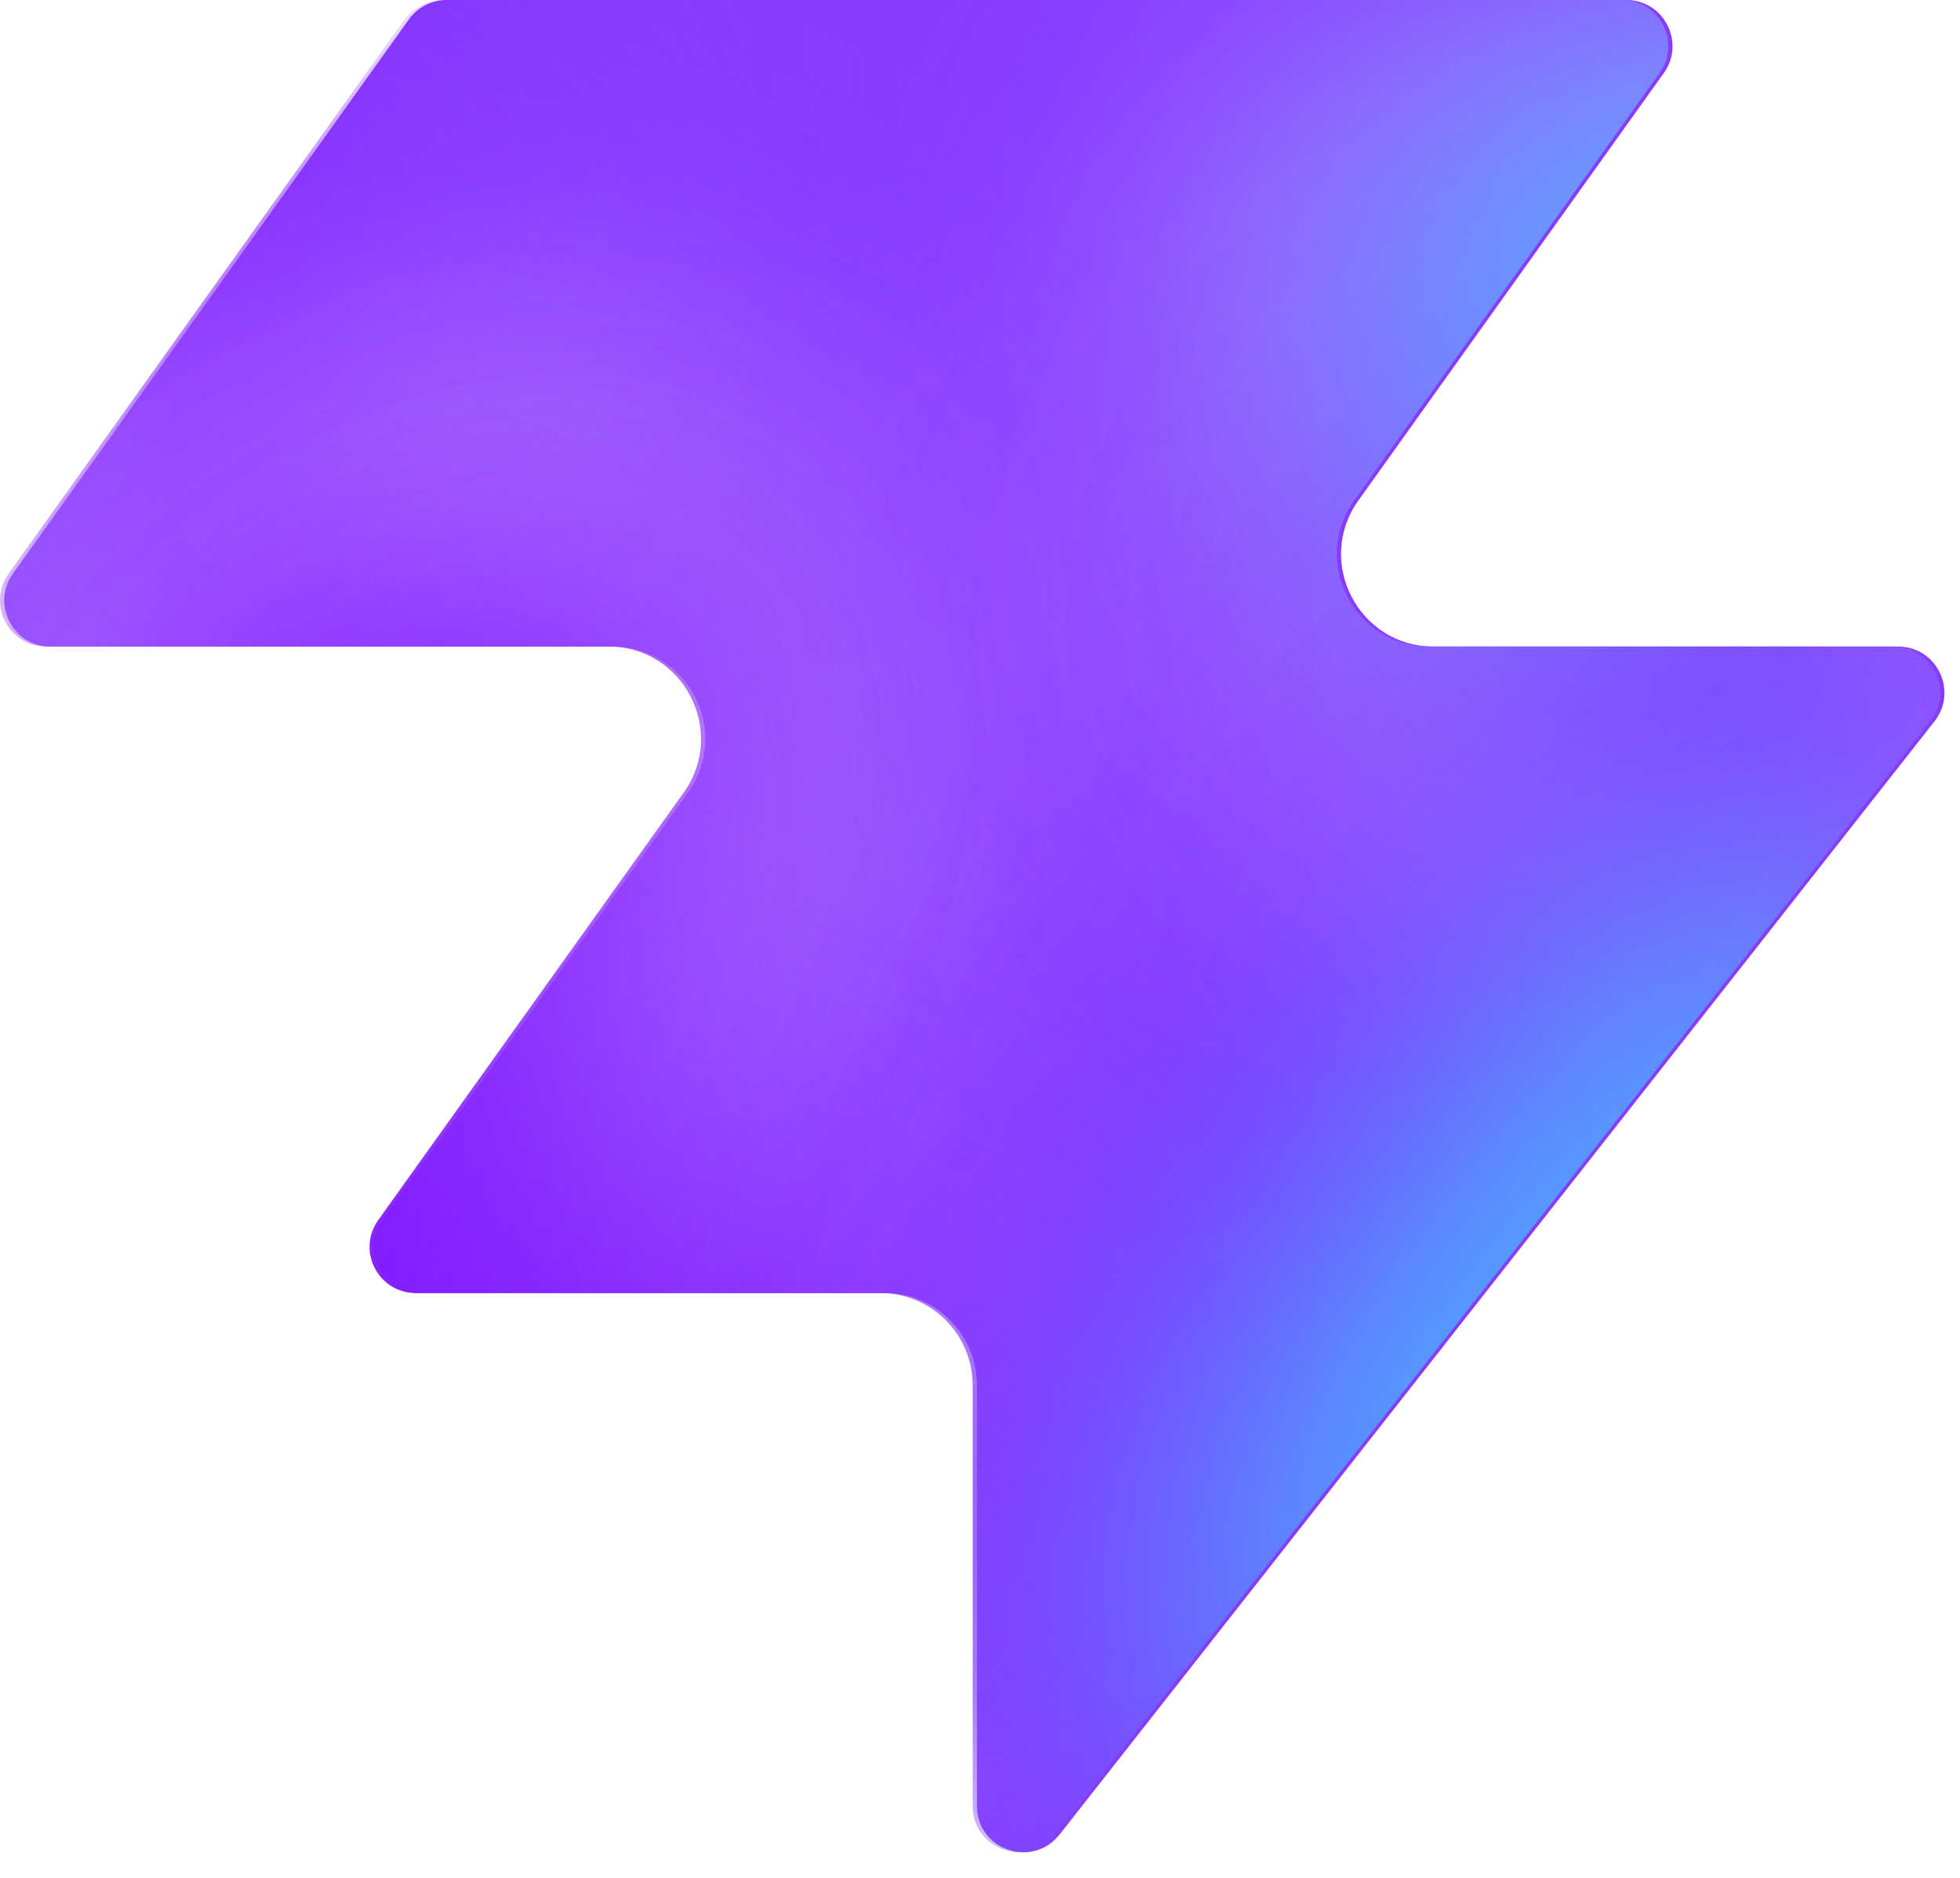
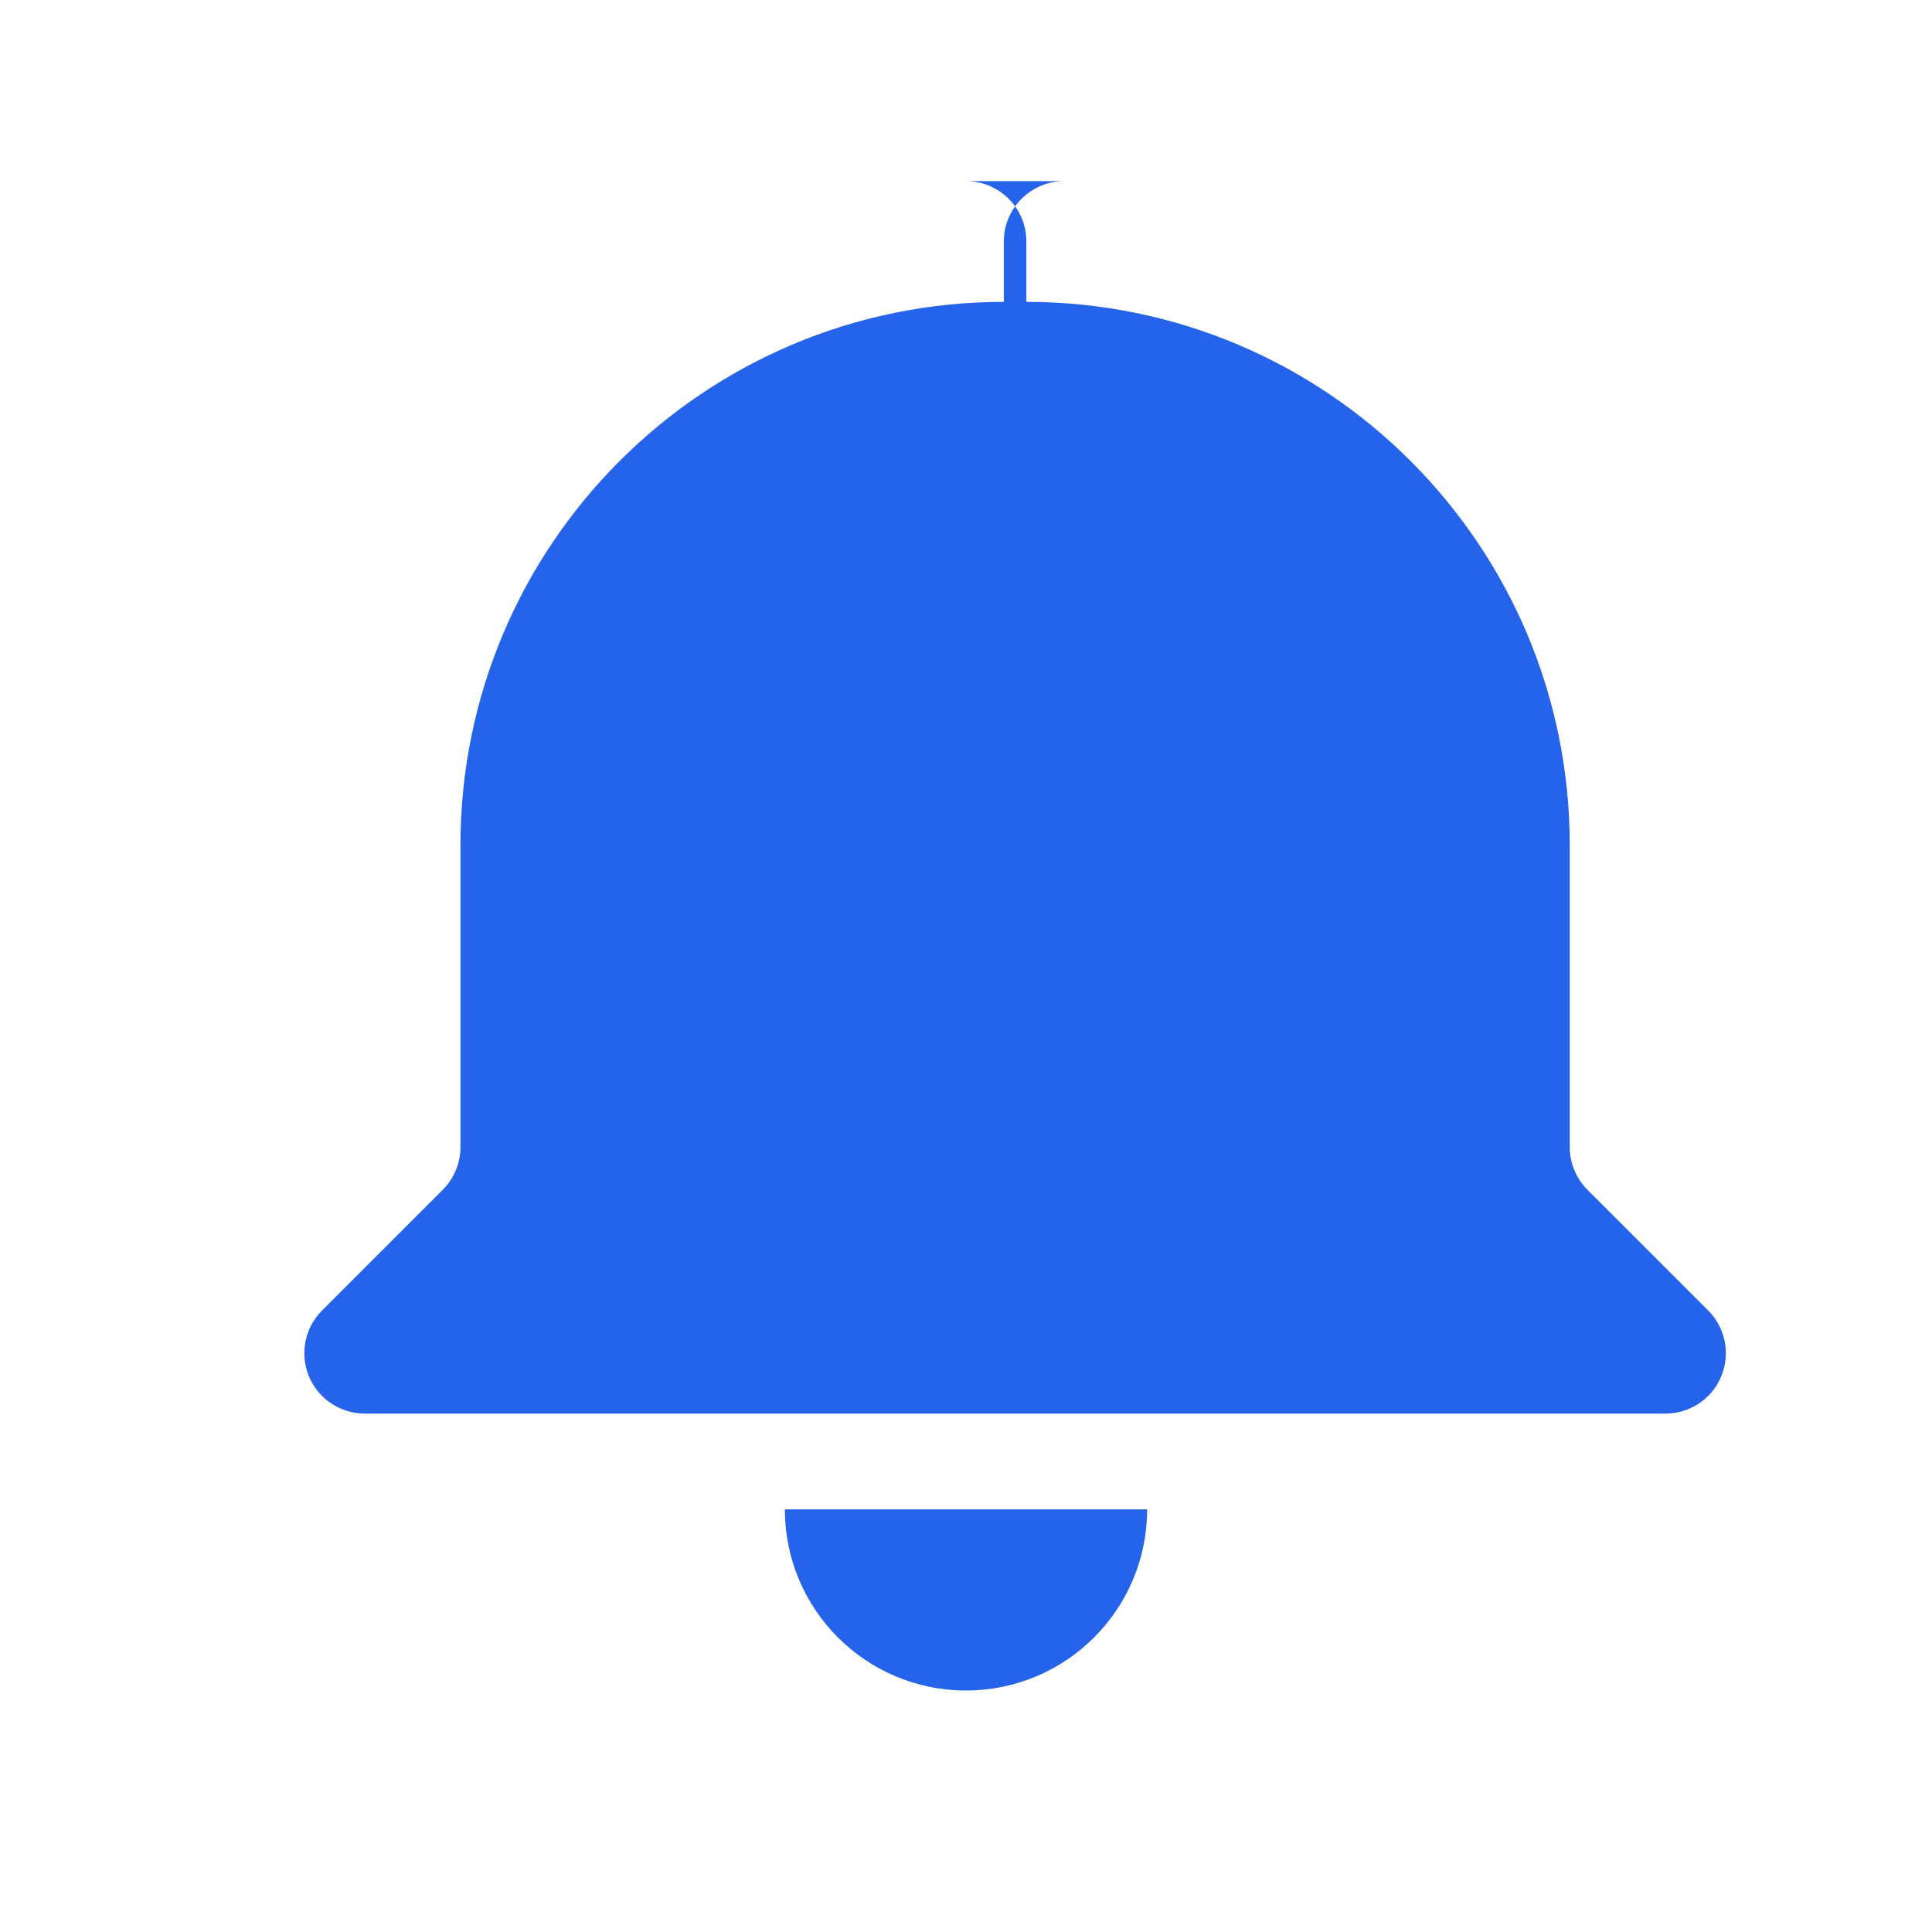
- <svg xmlns="http://www.w3.org/2000/svg" width="48" height="46" fill="none" viewBox="0 0 48 46">
-   <path fill="#863bff" d="M25.946 44.938c-.664.845-2.021.375-2.021-.698V33.937a2.26 2.26 0 0 0-2.262-2.262H10.287c-.92 0-1.456-1.04-.92-1.788l7.48-10.471c1.07-1.497 0-3.578-1.842-3.578H1.237c-.92 0-1.456-1.04-.92-1.788L10.013.474c.214-.297.556-.474.92-.474h28.894c.92 0 1.456 1.04.92 1.788l-7.48 10.471c-1.07 1.498 0 3.579 1.842 3.579h11.377c.943 0 1.473 1.088.89 1.83L25.947 44.94z" style="fill:#863bff;fill:color(display-p3 .525 .23 1);fill-opacity:1" />
-   <mask id="a" width="48" height="46" x="0" y="0" maskUnits="userSpaceOnUse" style="mask-type:alpha">
-     <path fill="#000" d="M25.842 44.938c-.664.844-2.021.375-2.021-.698V33.937a2.26 2.26 0 0 0-2.262-2.262H10.183c-.92 0-1.456-1.04-.92-1.788l7.48-10.471c1.07-1.498 0-3.579-1.842-3.579H1.133c-.92 0-1.456-1.04-.92-1.787L9.91.473c.214-.297.556-.474.92-.474h28.894c.92 0 1.456 1.04.92 1.788l-7.48 10.471c-1.07 1.498 0 3.578 1.842 3.578h11.377c.943 0 1.473 1.088.89 1.832L25.843 44.94z" style="fill:#000;fill-opacity:1" />
-   </mask>
-   <g mask="url(#a)">
-     <g filter="url(#b)">
-       <ellipse cx="5.508" cy="14.704" fill="#ede6ff" rx="5.508" ry="14.704" style="fill:#ede6ff;fill:color(display-p3 .927 .903 1);fill-opacity:1" transform="matrix(.00324 1 1 -.00324 -4.47 31.516)" />
-     </g>
-     <g filter="url(#c)">
-       <ellipse cx="10.399" cy="29.851" fill="#ede6ff" rx="10.399" ry="29.851" style="fill:#ede6ff;fill:color(display-p3 .927 .903 1);fill-opacity:1" transform="matrix(.00324 1 1 -.00324 -39.328 7.883)" />
-     </g>
-     <g filter="url(#d)">
-       <ellipse cx="5.508" cy="30.487" fill="#7e14ff" rx="5.508" ry="30.487" style="fill:#7e14ff;fill:color(display-p3 .492 .077 1);fill-opacity:1" transform="rotate(89.814 -25.913 -14.639)scale(1 -1)" />
-     </g>
-     <g filter="url(#e)">
-       <ellipse cx="5.508" cy="30.599" fill="#7e14ff" rx="5.508" ry="30.599" style="fill:#7e14ff;fill:color(display-p3 .492 .077 1);fill-opacity:1" transform="rotate(89.814 -32.644 -3.334)scale(1 -1)" />
-     </g>
-     <g filter="url(#f)">
-       <ellipse cx="5.508" cy="30.599" fill="#7e14ff" rx="5.508" ry="30.599" style="fill:#7e14ff;fill:color(display-p3 .492 .077 1);fill-opacity:1" transform="matrix(.00324 1 1 -.00324 -34.34 30.47)" />
-     </g>
-     <g filter="url(#g)">
-       <ellipse cx="14.072" cy="22.078" fill="#ede6ff" rx="14.072" ry="22.078" style="fill:#ede6ff;fill:color(display-p3 .927 .903 1);fill-opacity:1" transform="rotate(93.35 24.506 48.493)scale(-1 1)" />
-     </g>
-     <g filter="url(#h)">
-       <ellipse cx="3.47" cy="21.501" fill="#7e14ff" rx="3.47" ry="21.501" style="fill:#7e14ff;fill:color(display-p3 .492 .077 1);fill-opacity:1" transform="rotate(89.009 28.708 47.59)scale(-1 1)" />
-     </g>
-     <g filter="url(#i)">
-       <ellipse cx="3.47" cy="21.501" fill="#7e14ff" rx="3.47" ry="21.501" style="fill:#7e14ff;fill:color(display-p3 .492 .077 1);fill-opacity:1" transform="rotate(89.009 28.708 47.59)scale(-1 1)" />
-     </g>
-     <g filter="url(#j)">
-       <ellipse cx=".387" cy="8.972" fill="#7e14ff" rx="4.407" ry="29.108" style="fill:#7e14ff;fill:color(display-p3 .492 .077 1);fill-opacity:1" transform="rotate(39.51 .387 8.972)" />
-     </g>
-     <g filter="url(#k)">
-       <ellipse cx="47.523" cy="-6.092" fill="#7e14ff" rx="4.407" ry="29.108" style="fill:#7e14ff;fill:color(display-p3 .492 .077 1);fill-opacity:1" transform="rotate(37.892 47.523 -6.092)" />
-     </g>
-     <g filter="url(#l)">
-       <ellipse cx="41.412" cy="6.333" fill="#47bfff" rx="5.971" ry="9.665" style="fill:#47bfff;fill:color(display-p3 .28 .748 1);fill-opacity:1" transform="rotate(37.892 41.412 6.333)" />
-     </g>
-     <g filter="url(#m)">
-       <ellipse cx="-1.879" cy="38.332" fill="#7e14ff" rx="4.407" ry="29.108" style="fill:#7e14ff;fill:color(display-p3 .492 .077 1);fill-opacity:1" transform="rotate(37.892 -1.88 38.332)" />
-     </g>
-     <g filter="url(#n)">
-       <ellipse cx="-1.879" cy="38.332" fill="#7e14ff" rx="4.407" ry="29.108" style="fill:#7e14ff;fill:color(display-p3 .492 .077 1);fill-opacity:1" transform="rotate(37.892 -1.88 38.332)" />
-     </g>
-     <g filter="url(#o)">
-       <ellipse cx="35.651" cy="29.907" fill="#7e14ff" rx="4.407" ry="29.108" style="fill:#7e14ff;fill:color(display-p3 .492 .077 1);fill-opacity:1" transform="rotate(37.892 35.651 29.907)" />
-     </g>
-     <g filter="url(#p)">
-       <ellipse cx="38.418" cy="32.4" fill="#47bfff" rx="5.971" ry="15.297" style="fill:#47bfff;fill:color(display-p3 .28 .748 1);fill-opacity:1" transform="rotate(37.892 38.418 32.4)" />
-     </g>
-   </g>
-   <defs>
-     <filter id="b" width="60.045" height="41.654" x="-19.77" y="16.149" color-interpolation-filters="sRGB" filterUnits="userSpaceOnUse">
-       <feFlood flood-opacity="0" result="BackgroundImageFix" />
-       <feBlend in="SourceGraphic" in2="BackgroundImageFix" result="shape" />
-       <feGaussianBlur result="effect1_foregroundBlur_2002_17158" stdDeviation="7.659" />
-     </filter>
-     <filter id="c" width="90.34" height="51.437" x="-54.613" y="-7.533" color-interpolation-filters="sRGB" filterUnits="userSpaceOnUse">
-       <feFlood flood-opacity="0" result="BackgroundImageFix" />
-       <feBlend in="SourceGraphic" in2="BackgroundImageFix" result="shape" />
-       <feGaussianBlur result="effect1_foregroundBlur_2002_17158" stdDeviation="7.659" />
-     </filter>
-     <filter id="d" width="79.355" height="29.4" x="-49.64" y="2.03" color-interpolation-filters="sRGB" filterUnits="userSpaceOnUse">
-       <feFlood flood-opacity="0" result="BackgroundImageFix" />
-       <feBlend in="SourceGraphic" in2="BackgroundImageFix" result="shape" />
-       <feGaussianBlur result="effect1_foregroundBlur_2002_17158" stdDeviation="4.596" />
-     </filter>
-     <filter id="e" width="79.579" height="29.4" x="-45.045" y="20.029" color-interpolation-filters="sRGB" filterUnits="userSpaceOnUse">
-       <feFlood flood-opacity="0" result="BackgroundImageFix" />
-       <feBlend in="SourceGraphic" in2="BackgroundImageFix" result="shape" />
-       <feGaussianBlur result="effect1_foregroundBlur_2002_17158" stdDeviation="4.596" />
-     </filter>
-     <filter id="f" width="79.579" height="29.4" x="-43.513" y="21.178" color-interpolation-filters="sRGB" filterUnits="userSpaceOnUse">
-       <feFlood flood-opacity="0" result="BackgroundImageFix" />
-       <feBlend in="SourceGraphic" in2="BackgroundImageFix" result="shape" />
-       <feGaussianBlur result="effect1_foregroundBlur_2002_17158" stdDeviation="4.596" />
-     </filter>
-     <filter id="g" width="74.749" height="58.852" x="15.756" y="-17.901" color-interpolation-filters="sRGB" filterUnits="userSpaceOnUse">
-       <feFlood flood-opacity="0" result="BackgroundImageFix" />
-       <feBlend in="SourceGraphic" in2="BackgroundImageFix" result="shape" />
-       <feGaussianBlur result="effect1_foregroundBlur_2002_17158" stdDeviation="7.659" />
-     </filter>
-     <filter id="h" width="61.377" height="25.362" x="23.548" y="2.284" color-interpolation-filters="sRGB" filterUnits="userSpaceOnUse">
-       <feFlood flood-opacity="0" result="BackgroundImageFix" />
-       <feBlend in="SourceGraphic" in2="BackgroundImageFix" result="shape" />
-       <feGaussianBlur result="effect1_foregroundBlur_2002_17158" stdDeviation="4.596" />
-     </filter>
-     <filter id="i" width="61.377" height="25.362" x="23.548" y="2.284" color-interpolation-filters="sRGB" filterUnits="userSpaceOnUse">
-       <feFlood flood-opacity="0" result="BackgroundImageFix" />
-       <feBlend in="SourceGraphic" in2="BackgroundImageFix" result="shape" />
-       <feGaussianBlur result="effect1_foregroundBlur_2002_17158" stdDeviation="4.596" />
-     </filter>
-     <filter id="j" width="56.045" height="63.649" x="-27.636" y="-22.853" color-interpolation-filters="sRGB" filterUnits="userSpaceOnUse">
-       <feFlood flood-opacity="0" result="BackgroundImageFix" />
-       <feBlend in="SourceGraphic" in2="BackgroundImageFix" result="shape" />
-       <feGaussianBlur result="effect1_foregroundBlur_2002_17158" stdDeviation="4.596" />
-     </filter>
-     <filter id="k" width="54.814" height="64.646" x="20.116" y="-38.415" color-interpolation-filters="sRGB" filterUnits="userSpaceOnUse">
-       <feFlood flood-opacity="0" result="BackgroundImageFix" />
-       <feBlend in="SourceGraphic" in2="BackgroundImageFix" result="shape" />
-       <feGaussianBlur result="effect1_foregroundBlur_2002_17158" stdDeviation="4.596" />
-     </filter>
-     <filter id="l" width="33.541" height="35.313" x="24.641" y="-11.323" color-interpolation-filters="sRGB" filterUnits="userSpaceOnUse">
-       <feFlood flood-opacity="0" result="BackgroundImageFix" />
-       <feBlend in="SourceGraphic" in2="BackgroundImageFix" result="shape" />
-       <feGaussianBlur result="effect1_foregroundBlur_2002_17158" stdDeviation="4.596" />
-     </filter>
-     <filter id="m" width="54.814" height="64.646" x="-29.286" y="6.009" color-interpolation-filters="sRGB" filterUnits="userSpaceOnUse">
-       <feFlood flood-opacity="0" result="BackgroundImageFix" />
-       <feBlend in="SourceGraphic" in2="BackgroundImageFix" result="shape" />
-       <feGaussianBlur result="effect1_foregroundBlur_2002_17158" stdDeviation="4.596" />
-     </filter>
-     <filter id="n" width="54.814" height="64.646" x="-29.286" y="6.009" color-interpolation-filters="sRGB" filterUnits="userSpaceOnUse">
-       <feFlood flood-opacity="0" result="BackgroundImageFix" />
-       <feBlend in="SourceGraphic" in2="BackgroundImageFix" result="shape" />
-       <feGaussianBlur result="effect1_foregroundBlur_2002_17158" stdDeviation="4.596" />
-     </filter>
-     <filter id="o" width="54.814" height="64.646" x="8.244" y="-2.416" color-interpolation-filters="sRGB" filterUnits="userSpaceOnUse">
-       <feFlood flood-opacity="0" result="BackgroundImageFix" />
-       <feBlend in="SourceGraphic" in2="BackgroundImageFix" result="shape" />
-       <feGaussianBlur result="effect1_foregroundBlur_2002_17158" stdDeviation="4.596" />
-     </filter>
-     <filter id="p" width="39.409" height="43.623" x="18.713" y="10.588" color-interpolation-filters="sRGB" filterUnits="userSpaceOnUse">
-       <feFlood flood-opacity="0" result="BackgroundImageFix" />
-       <feBlend in="SourceGraphic" in2="BackgroundImageFix" result="shape" />
-       <feGaussianBlur result="effect1_foregroundBlur_2002_17158" stdDeviation="4.596" />
-     </filter>
-   </defs>
+ <svg xmlns="http://www.w3.org/2000/svg" viewBox="0 0 24 24" fill="#2563eb" class="size-6">
+   <path d="M12 2.25a.75.75 0 0 1 .75.75v.75a6.75 6.75 0 0 1 6.75 6.75v3.75a.75.75 0 0 0 .22.53l1.5 1.5a.75.75 0 0 1-.53 1.28H4.53a.75.75 0 0 1-.53-1.28l1.5-1.5a.75.75 0 0 0 .22-.53V10.5a6.75 6.75 0 0 1 6.75-6.75V3a.75.75 0 0 1 .75-.75ZM9.75 18.75a2.25 2.25 0 0 0 4.5 0H9.75Z" />
</svg>
